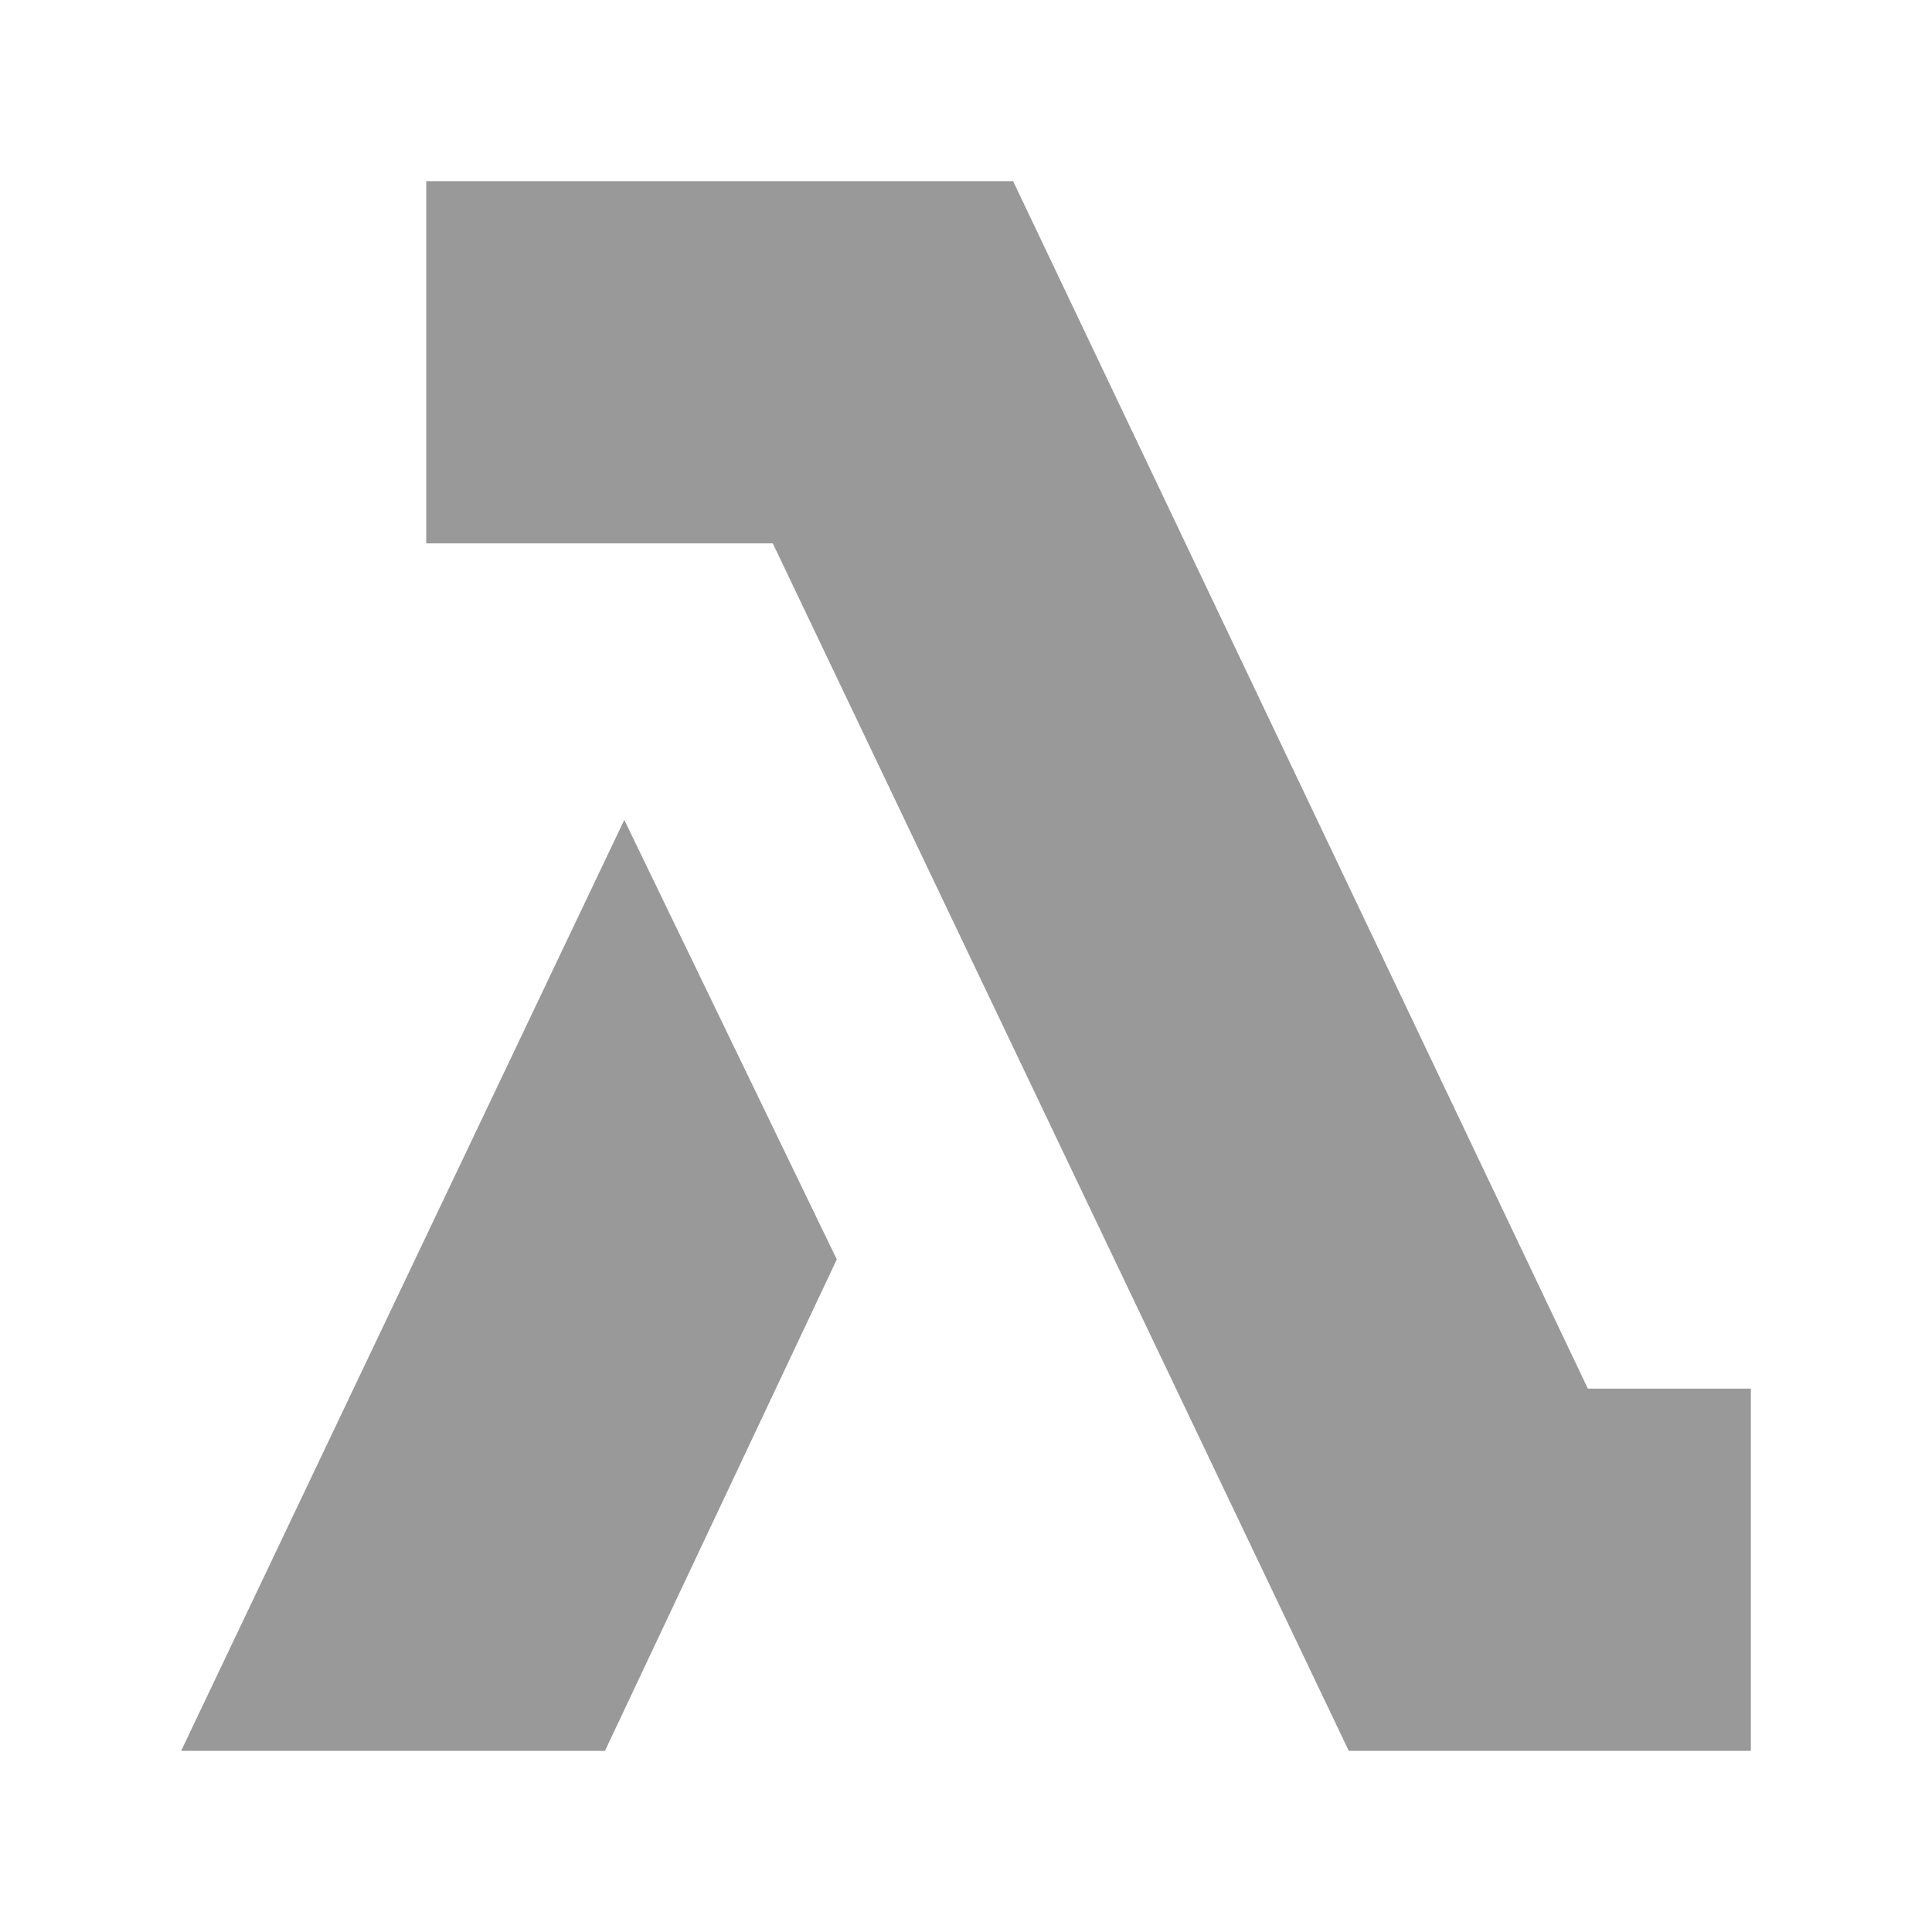
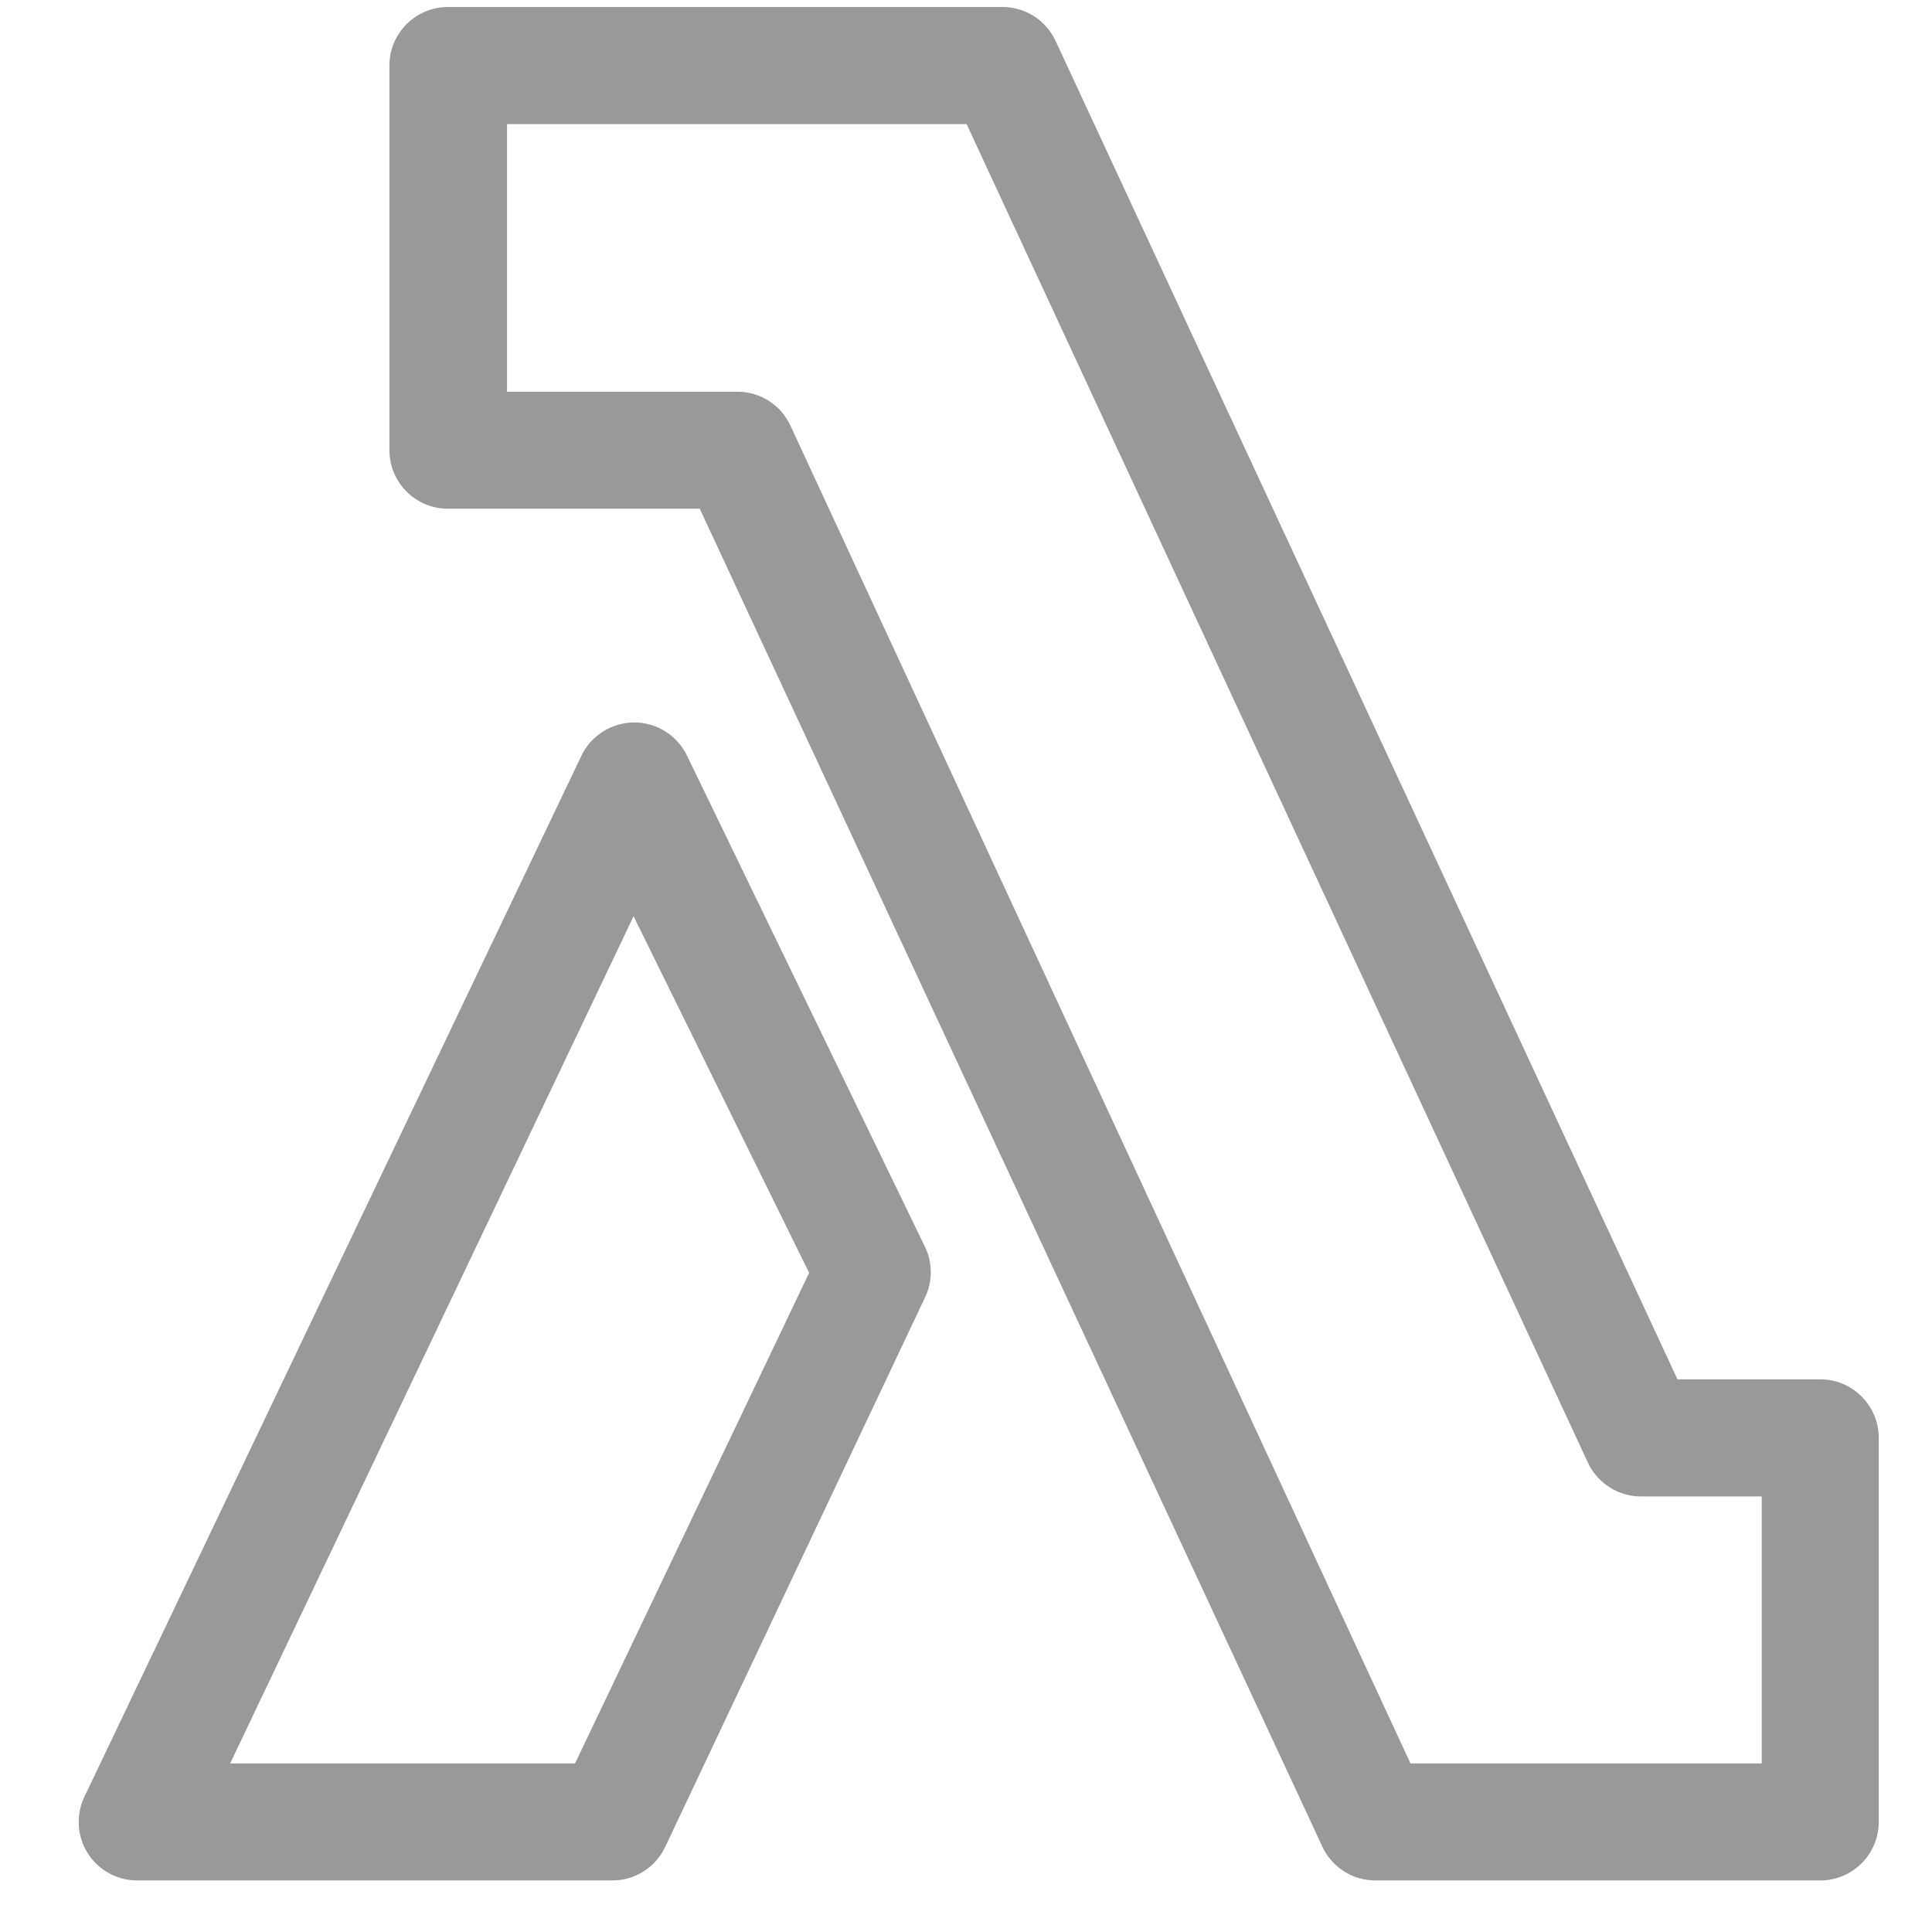
<svg xmlns="http://www.w3.org/2000/svg" width="16px" height="16px" viewBox="0 0 16 16" version="1.1">
-   <defs />
-   <g id="service-lambda-vscode-dark-copy" stroke="none" stroke-width="1" fill="none" fill-rule="evenodd">
-     <g id="icon-/-lambda_solid_dark_13x13" transform="translate(1.5, 1.5)" fill="#999999">
-       <g id="AWS-CS-2687_Two_Icons_lambda_solid_13x13">
-         <polygon id="Shape" fill-rule="nonzero" points="11.65 10 6.89 0 2.03 0 2.03 3 4.9 3 9.67 13 13 13 13 10" />
-         <polygon id="Shape" fill-rule="nonzero" points="3.67 5.29 0 13 3.51 13 5.43 8.93" />
-       </g>
+   <g id="Page-1" stroke="none" stroke-width="1" fill="none" fill-rule="evenodd">
+     <g id="lambda---dark" transform="translate(0.5, 0)" fill="#999999" fill-rule="nonzero">
+       <path d="M14.575,15.573 L10.895,15.573 C10.706,15.575 10.534,15.467 10.453,15.297 L5.295,4.213 L3.21,4.213 C2.942,4.213 2.725,3.996 2.725,3.728 L2.725,0.543 C2.725,0.275 2.942,0.058 3.21,0.058 L7.811,0.058 C7.997,0.061 8.164,0.171 8.242,0.339 L13.392,11.423 L14.575,11.423 C14.842,11.423 15.059,11.64 15.059,11.908 L15.059,15.088 C15.059,15.356 14.842,15.573 14.575,15.573 Z M11.181,14.604 L14.09,14.604 L14.09,12.393 L13.091,12.393 C12.902,12.393 12.729,12.283 12.65,12.112 L7.505,1.028 L3.699,1.028 L3.699,3.244 L5.605,3.244 C5.794,3.243 5.967,3.353 6.046,3.525 L11.181,14.604 Z" id="Shape" />
+       <path d="M4.572,15.573 L0.635,15.573 C0.469,15.573 0.315,15.487 0.226,15.347 C0.138,15.206 0.127,15.03 0.199,14.88 L4.315,6.259 C4.395,6.091 4.565,5.984 4.752,5.983 L4.752,5.983 C4.937,5.983 5.106,6.088 5.188,6.255 L7.161,10.327 C7.224,10.459 7.224,10.612 7.161,10.744 L5.008,15.297 C4.928,15.465 4.759,15.573 4.572,15.573 L4.572,15.573 Z M1.406,14.604 L4.262,14.604 L6.201,10.541 L4.747,7.588 L1.406,14.604 Z" id="Shape" />
    </g>
  </g>
</svg>
